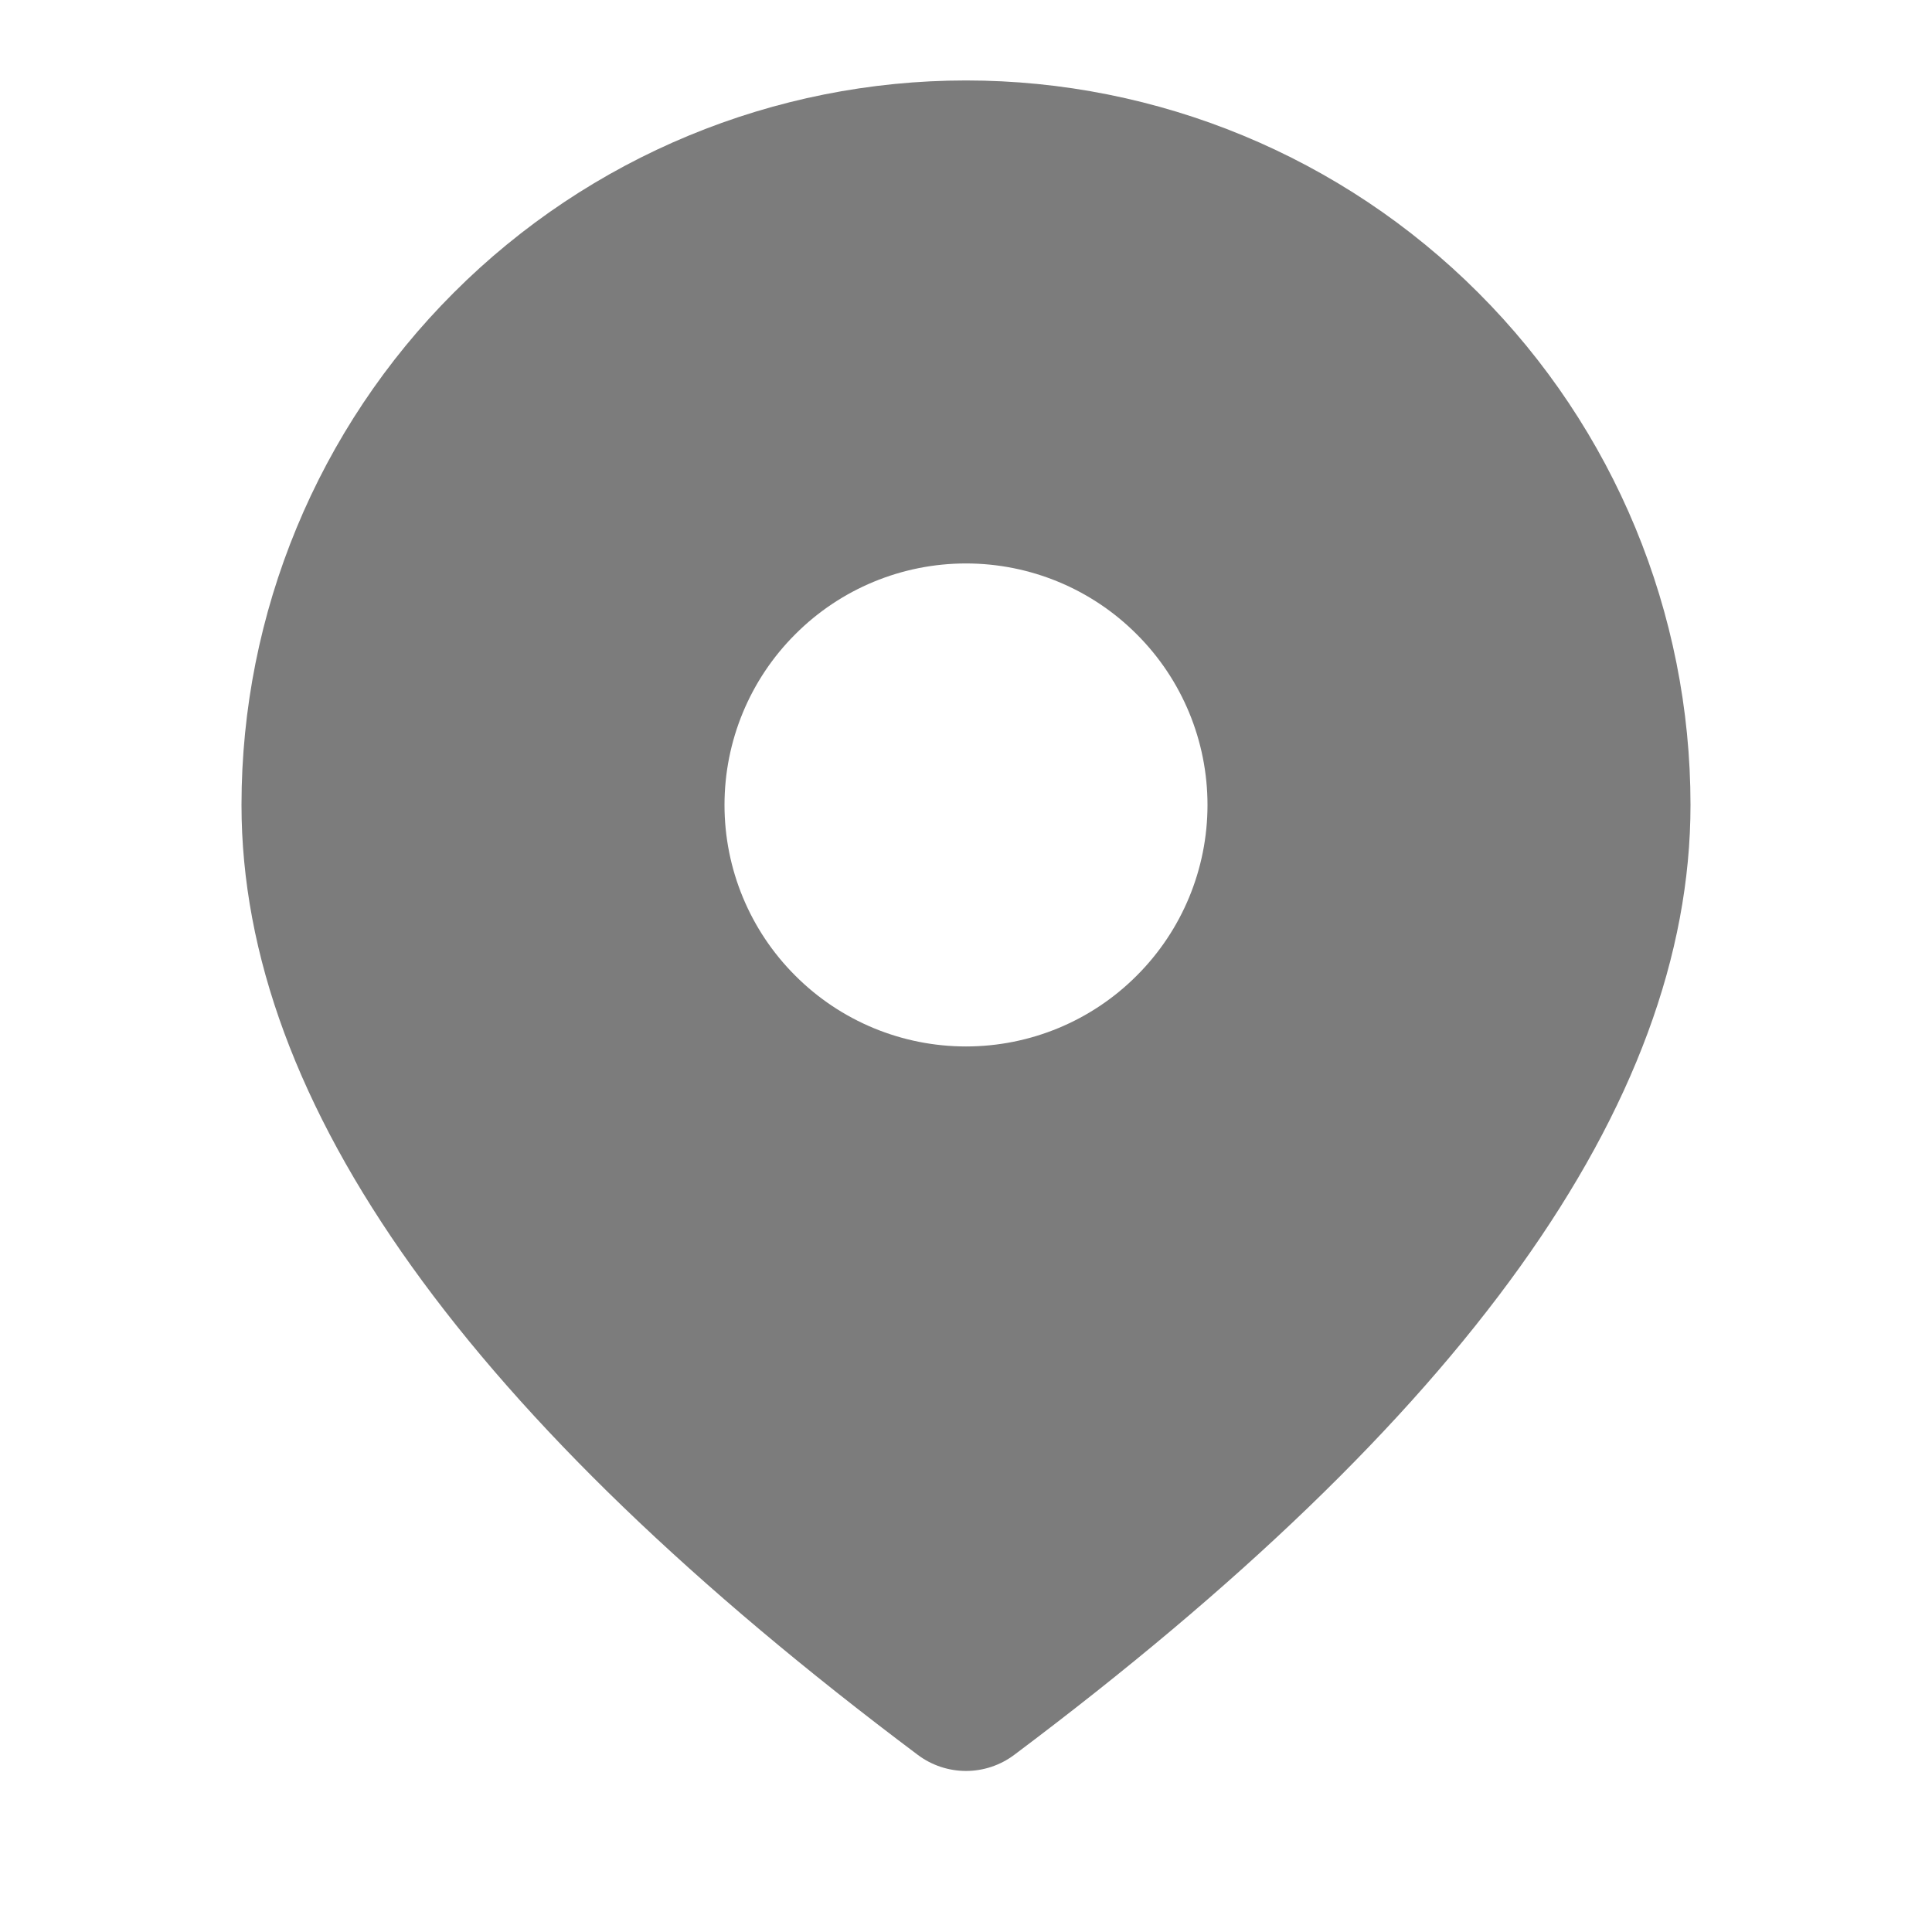
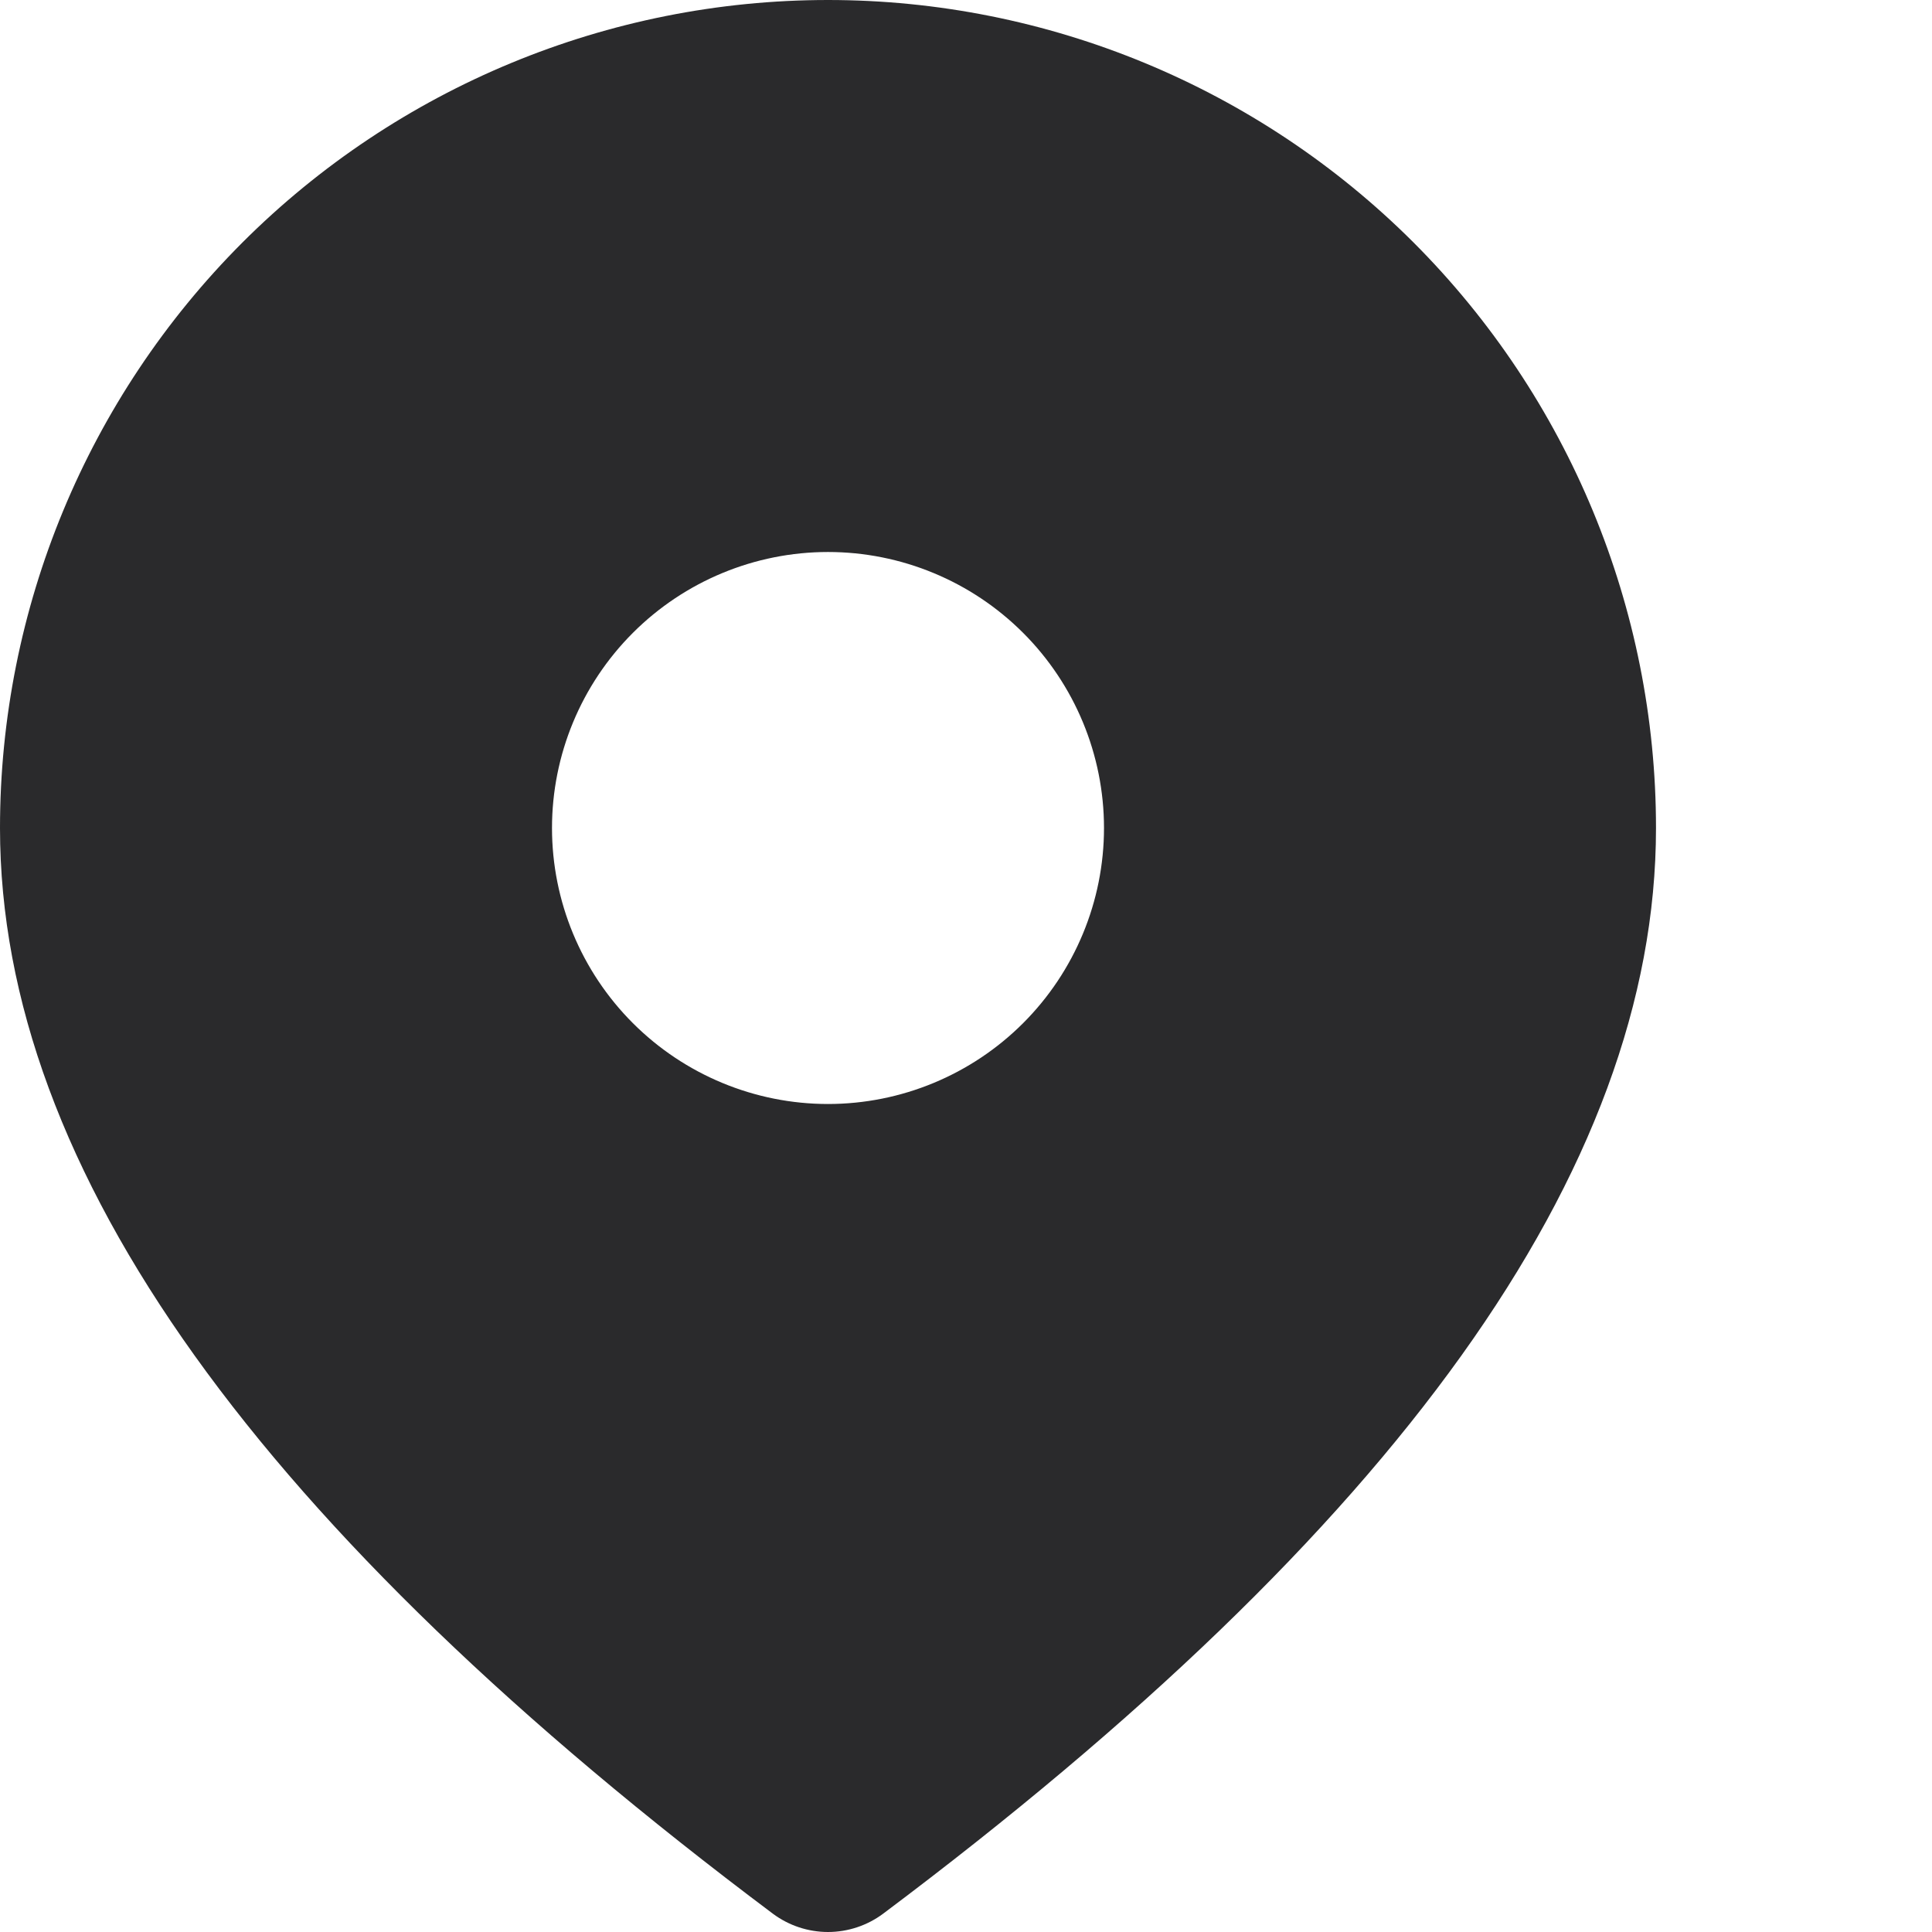
<svg xmlns="http://www.w3.org/2000/svg" width="14" height="14" viewBox="0 0 14 14" fill="none">
-   <path d="M7 0.583C8.392 0.583 9.728 1.136 10.712 2.121C11.697 3.105 12.25 4.441 12.25 5.833C12.25 8.007 10.593 10.284 7.35 12.716C7.249 12.792 7.126 12.833 7 12.833C6.874 12.833 6.751 12.792 6.65 12.716C3.407 10.284 1.75 8.007 1.75 5.833C1.75 4.441 2.303 3.105 3.288 2.121C4.272 1.136 5.608 0.583 7 0.583ZM7 4.083C6.536 4.083 6.091 4.267 5.763 4.596C5.434 4.924 5.25 5.369 5.25 5.833C5.25 6.297 5.434 6.742 5.763 7.07C6.091 7.399 6.536 7.583 7 7.583C7.464 7.583 7.909 7.399 8.237 7.07C8.566 6.742 8.75 6.297 8.75 5.833C8.75 5.369 8.566 4.924 8.237 4.596C7.909 4.267 7.464 4.083 7 4.083Z" fill="#7C7C7C" />
+   <g id="fluent:location-12-filled">
+     <path id="Vector" d="M6 0C7.591 0 9.117 0.632 10.243 1.757C11.368 2.883 12 4.409 12 6C12 8.484 10.107 11.087 6.4 13.867C6.285 13.953 6.144 14 6 14C5.856 14 5.715 13.953 5.6 13.867C1.893 11.087 0 8.484 0 6C0 4.409 0.632 2.883 1.757 1.757C2.883 0.632 4.409 0 6 0ZM6 4C5.47 4 4.961 4.211 4.586 4.586C4.211 4.961 4 5.47 4 6C4 6.53 4.211 7.039 4.586 7.414C4.961 7.789 5.47 8 6 8C6.53 8 7.039 7.789 7.414 7.414C7.789 7.039 8 6.53 8 6C8 5.47 7.789 4.961 7.414 4.586C7.039 4.211 6.53 4 6 4Z" fill="#2A2A2C" />
+   </g>
</svg>
